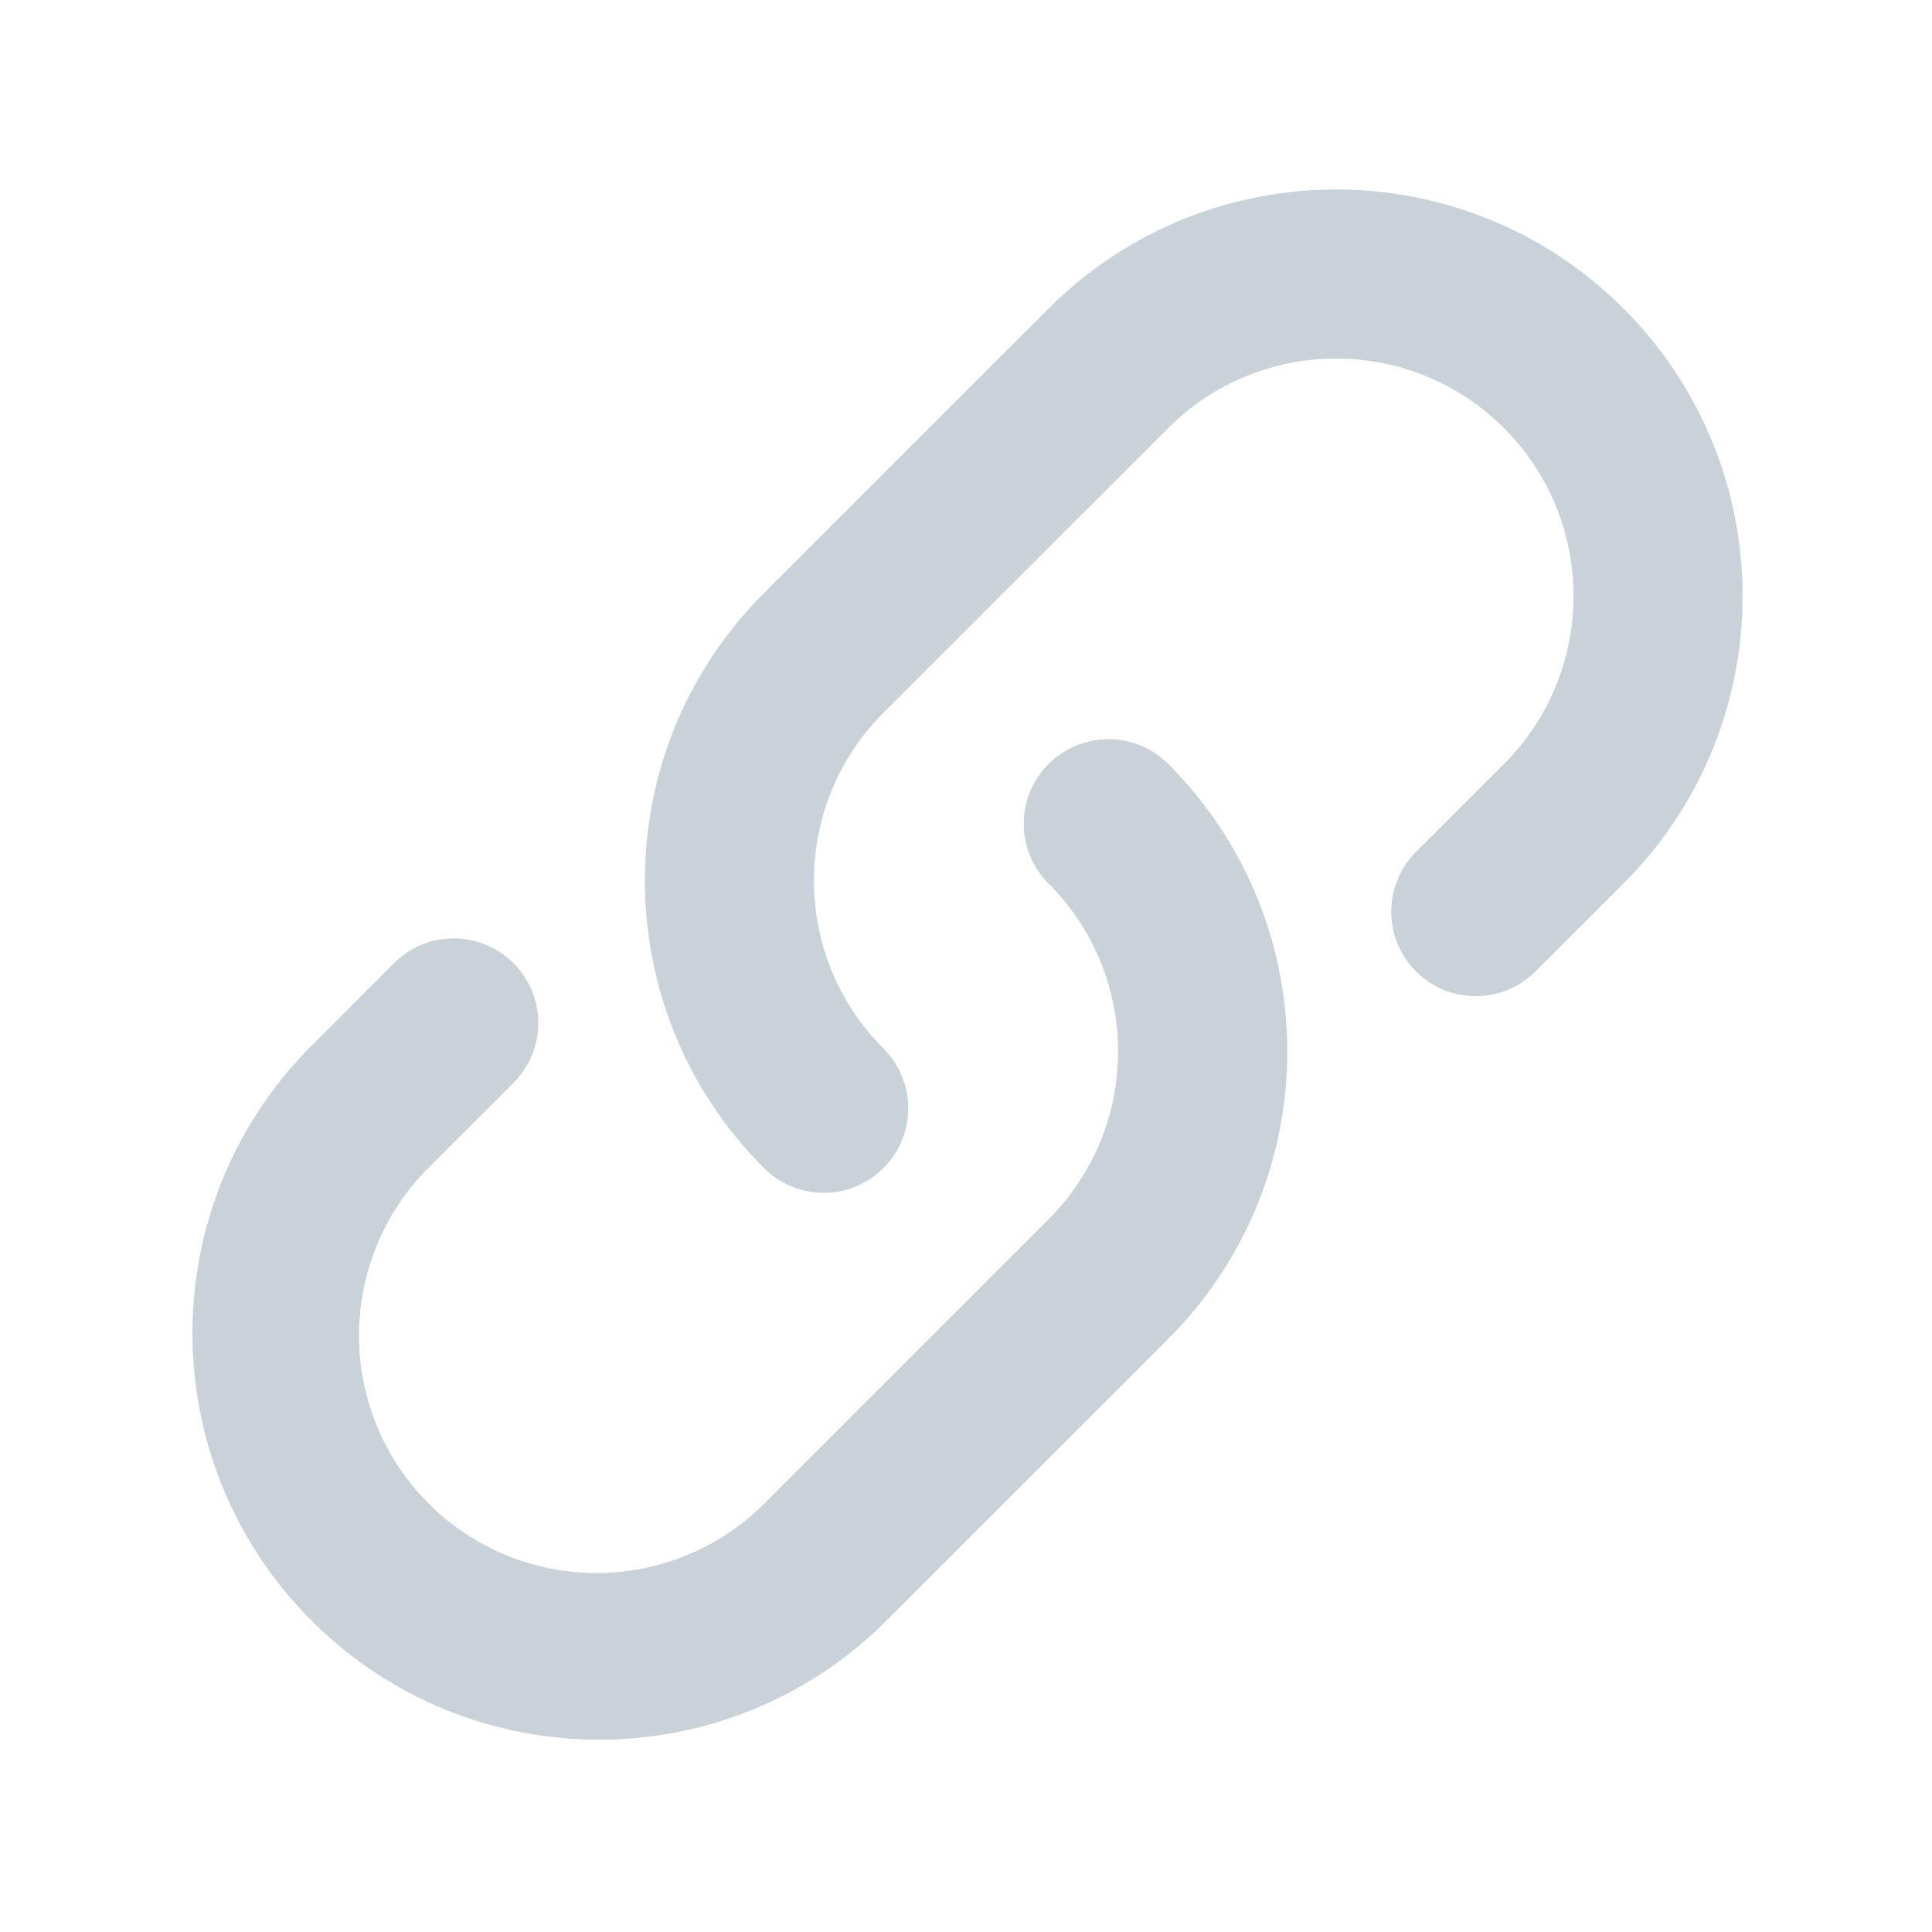
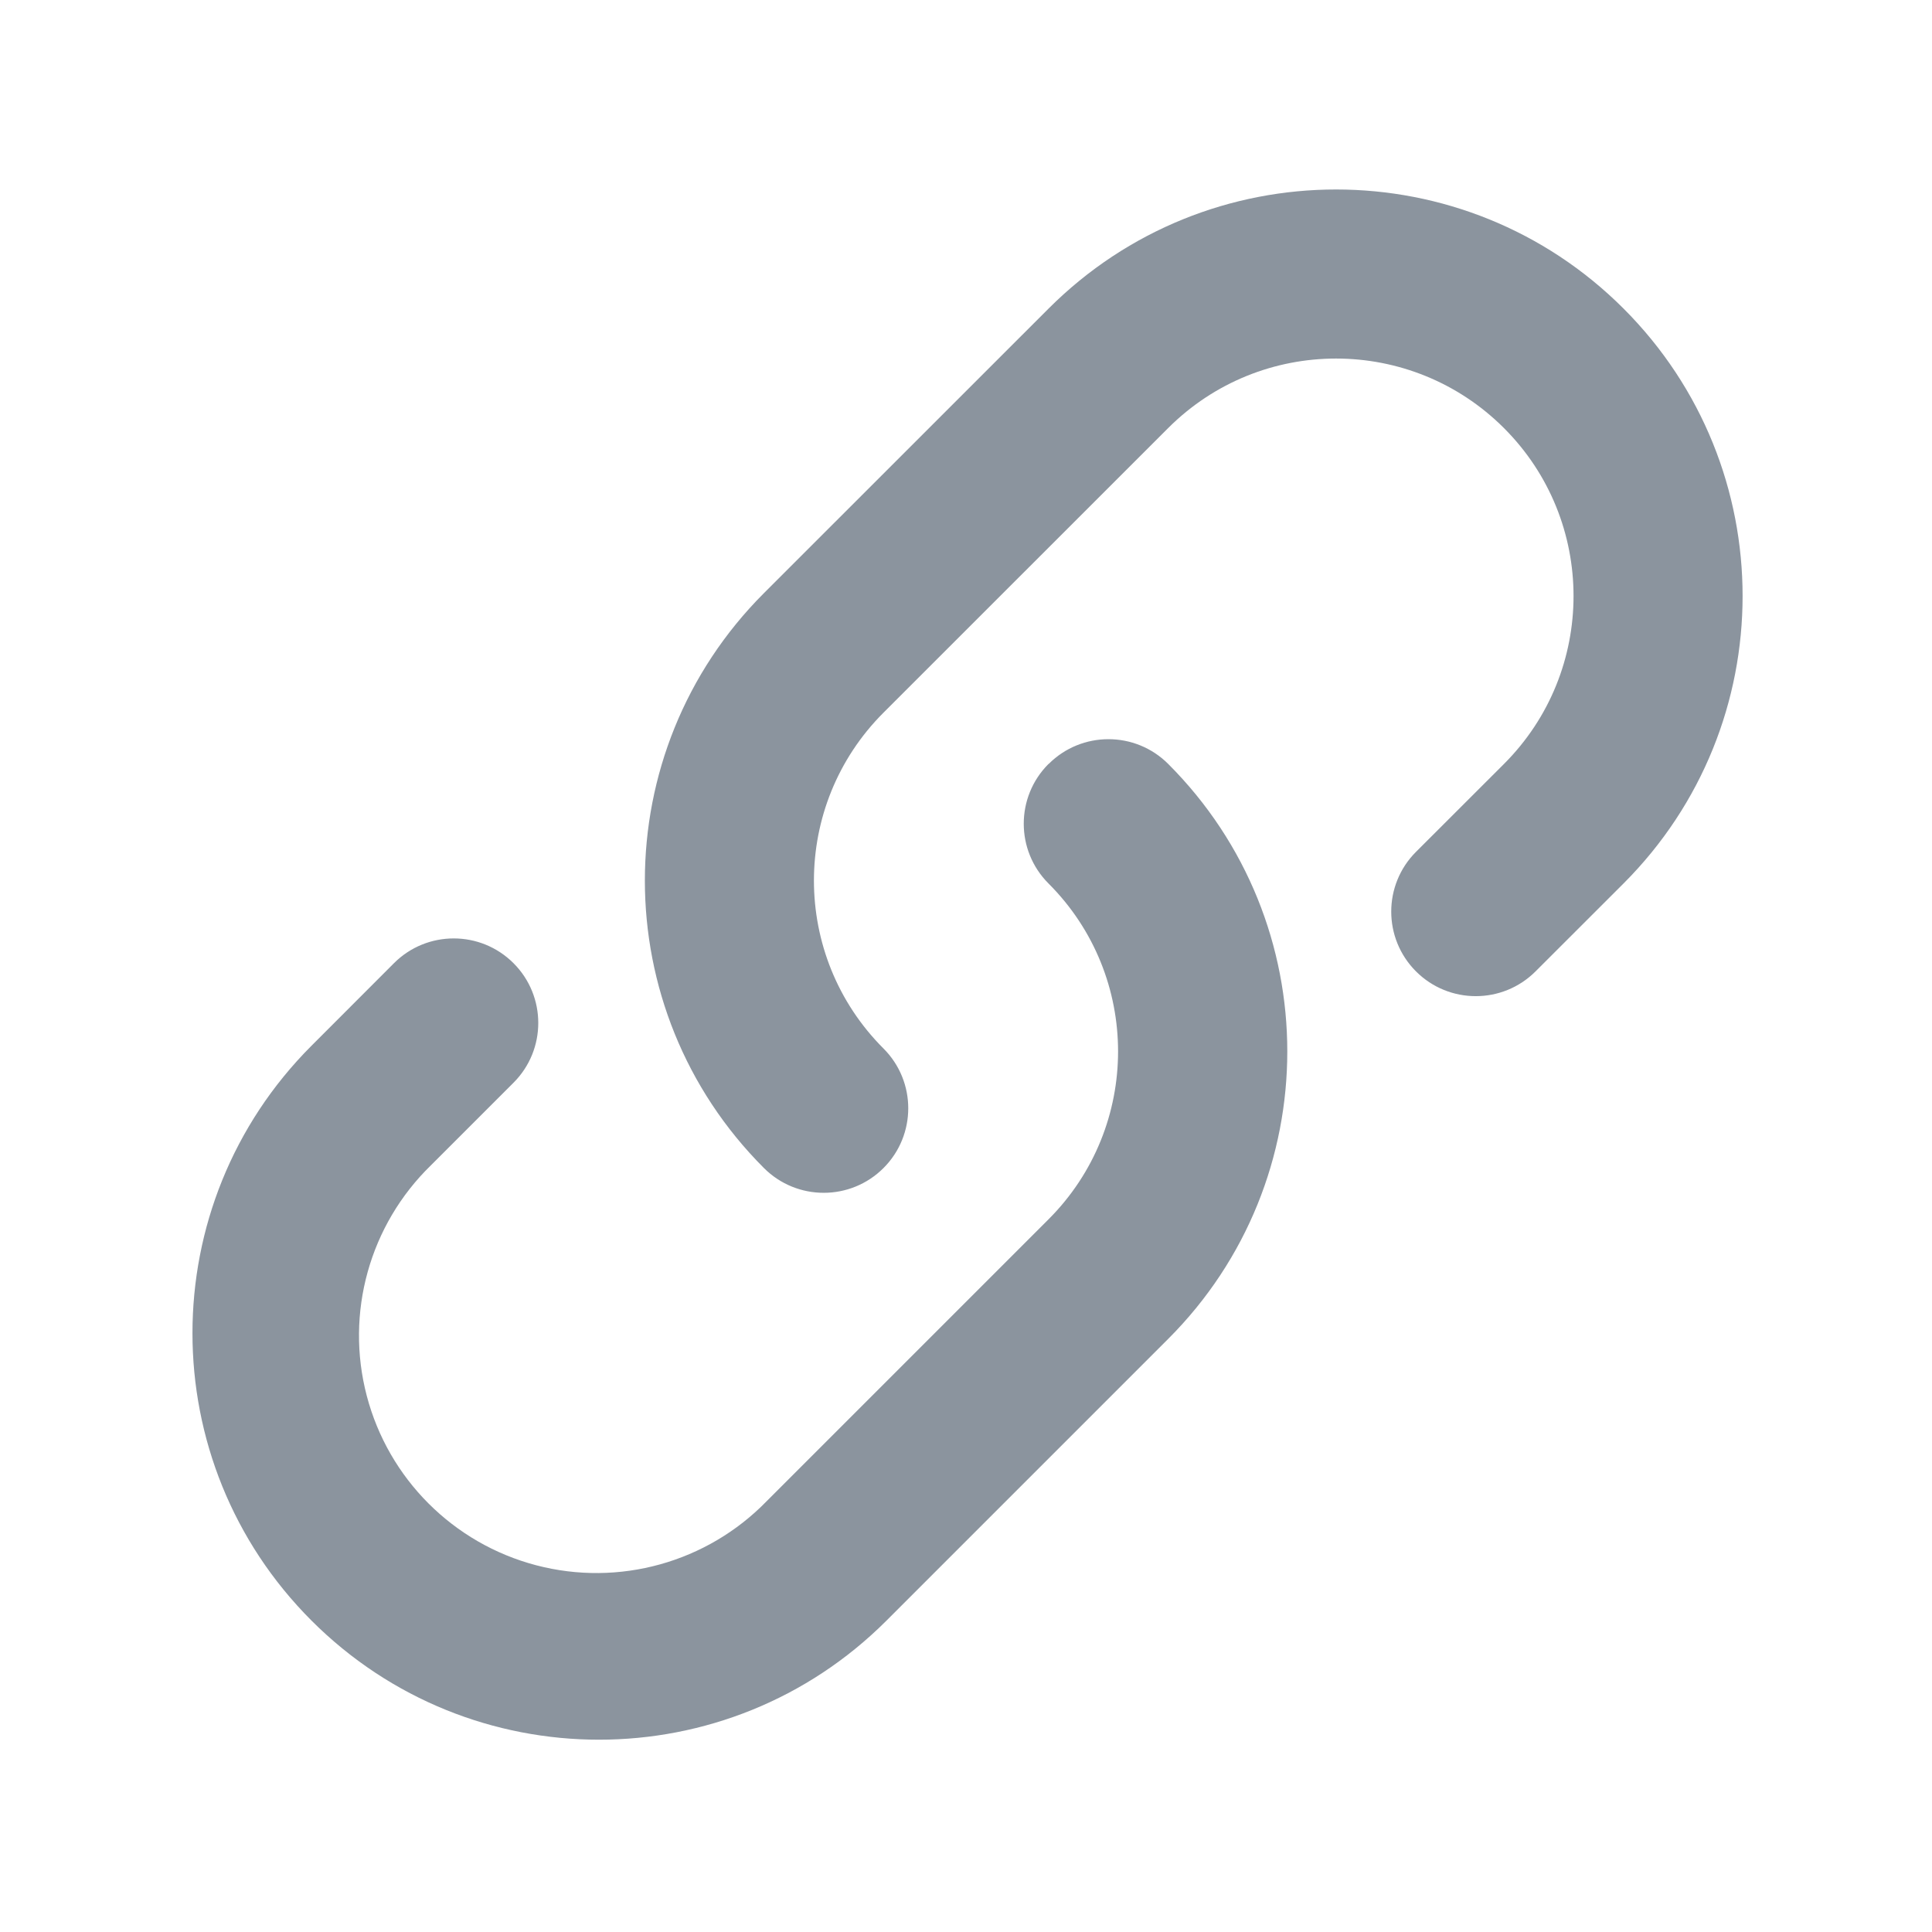
<svg xmlns="http://www.w3.org/2000/svg" width="800px" height="800px" viewBox="0 0 24 24" fill="none">
-   <path fill-rule="evenodd" clip-rule="evenodd" d="M10.975 14.51a1.05 1.05 0 0 0 0-1.485 2.95 2.95 0 0 1 0-4.172l3.536-3.535a2.95 2.95 0 1 1 4.172 4.172l-1.093 1.092a1.05 1.05 0 0 0 1.485 1.485l1.093-1.092a5.05 5.05 0 0 0-7.142-7.142L9.49 7.368a5.05 5.05 0 0 0 0 7.142c.41.41 1.075.41 1.485 0zm2.05-5.02a1.05 1.05 0 0 0 0 1.485 2.95 2.95 0 0 1 0 4.172l-3.5 3.5a2.95 2.95 0 1 1-4.171-4.172l1.025-1.025a1.05 1.05 0 0 0-1.485-1.485L3.87 12.99a5.05 5.05 0 0 0 7.142 7.142l3.5-3.5a5.05 5.05 0 0 0 0-7.142 1.05 1.05 0 0 0-1.485 0z" fill="#c9d1d9" />
+   <path fill-rule="evenodd" clip-rule="evenodd" d="M10.975 14.51a1.05 1.05 0 0 0 0-1.485 2.95 2.95 0 0 1 0-4.172l3.536-3.535a2.95 2.95 0 1 1 4.172 4.172l-1.093 1.092a1.05 1.05 0 0 0 1.485 1.485l1.093-1.092a5.05 5.05 0 0 0-7.142-7.142L9.49 7.368a5.05 5.05 0 0 0 0 7.142c.41.41 1.075.41 1.485 0zm2.05-5.02a1.05 1.05 0 0 0 0 1.485 2.95 2.95 0 0 1 0 4.172l-3.5 3.5a2.95 2.95 0 1 1-4.171-4.172l1.025-1.025a1.05 1.05 0 0 0-1.485-1.485L3.87 12.99a5.05 5.05 0 0 0 7.142 7.142l3.5-3.5a5.05 5.05 0 0 0 0-7.142 1.05 1.05 0 0 0-1.485 0z" fill="#8b949e" />
</svg>
